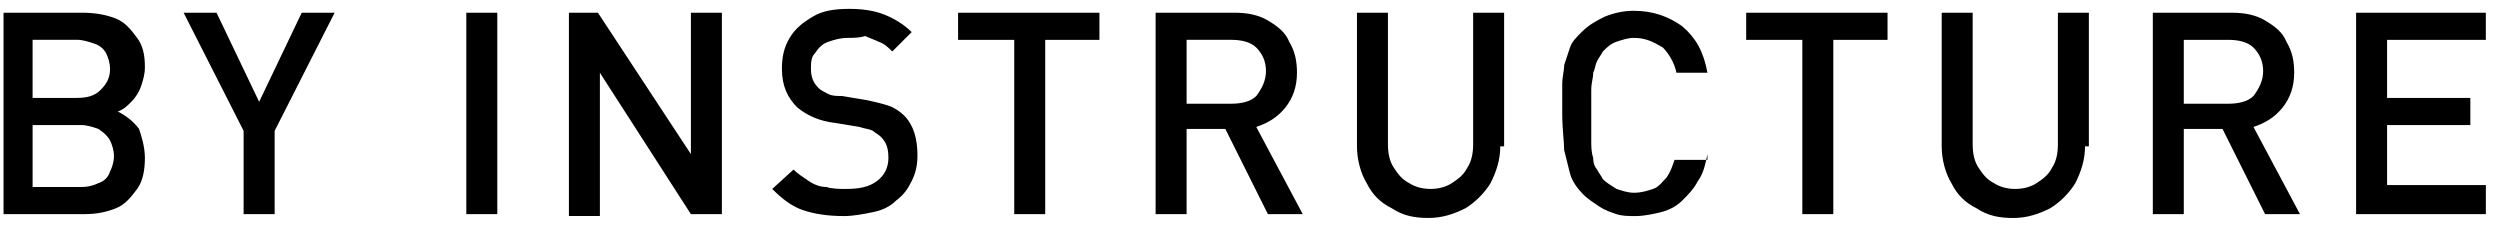
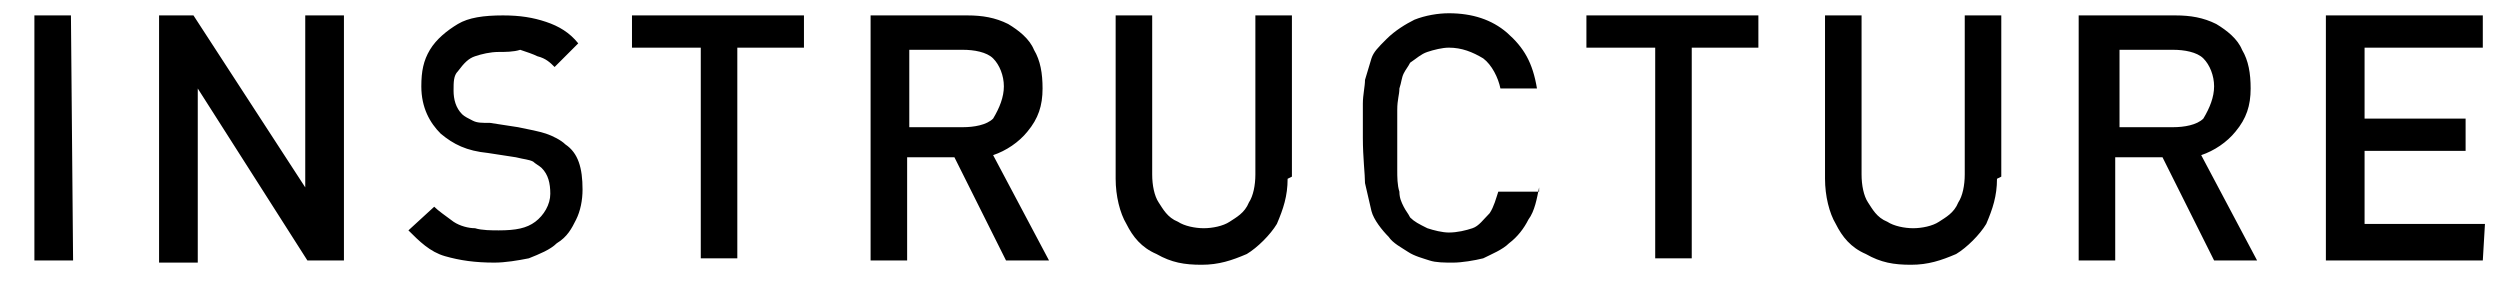
- <svg xmlns="http://www.w3.org/2000/svg" width="141" height="13" viewBox="0 0 141 13">
-   <path class="ic-Instructure-Logo" d="M8.172 8.91c0 .654-.11 1.31-.437 1.746-.328.437-.655.874-1.2 1.092-.547.218-1.093.328-1.748.328H.2V.718h4.477c.656 0 1.31.11 1.857.328.546.218.873.655 1.2 1.092.33.437.438.983.438 1.638 0 .437-.11.765-.218 1.092-.11.328-.328.655-.547.874-.218.218-.436.437-.764.546.437.218.874.546 1.2.983.11.328.33.984.33 1.64zM6.206 3.884c0-.327-.11-.655-.218-.873-.11-.22-.328-.437-.655-.546-.328-.11-.656-.22-.983-.22H1.838v3.277H4.35c.546 0 .983-.11 1.31-.436.328-.328.546-.656.546-1.202zm.22 4.915c0-.328-.11-.656-.22-.874-.11-.22-.327-.437-.655-.655-.327-.11-.654-.218-.982-.218h-2.73v3.495h2.73c.437 0 .765-.11.983-.22.33-.108.547-.326.656-.654.11-.218.22-.546.22-.873zM18.873.718L15.49 7.38v4.696h-1.75V7.38L10.357.718h1.856l2.403 5.024L17.017.718h1.857zm9.173 11.358H26.3V.718h1.747v11.358zm12.56 0h-1.64l-5.132-7.972v8.08h-1.747V.72h1.638l5.242 7.972V.718h1.747v11.358h-.11zM51.743 8.8c0 .546-.11.982-.327 1.42-.22.436-.437.764-.874 1.09-.327.33-.764.547-1.31.656-.546.11-1.092.22-1.638.22-.874 0-1.638-.11-2.294-.33-.654-.217-1.2-.654-1.746-1.2l1.2-1.092c.22.218.547.437.875.655.327.218.654.327.982.327.327.11.764.11 1.092.11.764 0 1.31-.11 1.747-.438.438-.328.656-.765.656-1.31 0-.547-.11-.875-.436-1.203-.11-.11-.328-.218-.437-.327-.22-.11-.437-.11-.765-.22l-1.31-.217c-.983-.11-1.638-.437-2.184-.874-.546-.547-.874-1.202-.874-2.185 0-.655.11-1.2.437-1.747.328-.546.764-.874 1.31-1.2C46.393.607 47.05.5 47.922.5c.765 0 1.42.11 1.966.328.546.218 1.092.546 1.53.982l-1.093 1.092c-.22-.218-.437-.436-.765-.546-.218-.11-.546-.218-.764-.327-.328.108-.655.108-.983.108-.437 0-.764.11-1.092.218-.327.11-.545.328-.763.656-.22.218-.22.546-.22.873 0 .437.11.765.438 1.092.11.11.328.22.546.328.22.11.438.11.765.11l1.31.218c.547.11.984.218 1.31.327.33.11.657.328.875.546.546.546.764 1.31.764 2.294zM62.12 2.247H58.95v9.83h-1.747v-9.83h-3.167V.717h7.972v1.53h.11zm11.356 9.83H71.51L69.108 7.27h-2.184v4.806h-1.747V.718h4.477c.655 0 1.31.11 1.856.437.546.328.983.655 1.202 1.2.327.547.437 1.094.437 1.75 0 .763-.22 1.418-.657 1.964-.437.545-.983.873-1.638 1.09l2.62 4.916zM71.4 3.994c0-.546-.217-.983-.545-1.31-.327-.33-.873-.438-1.42-.438h-2.51V5.85h2.51c.547 0 1.093-.108 1.42-.436.328-.437.546-.873.546-1.42zm13.215 4.26c0 .763-.218 1.418-.546 2.073-.33.546-.875 1.092-1.42 1.42-.656.328-1.31.546-2.076.546-.764 0-1.42-.11-2.074-.546-.656-.328-1.093-.764-1.42-1.42-.328-.546-.546-1.31-.546-2.074V.718h1.747v7.426c0 .546.11.983.33 1.31.217.328.436.656.872.874.328.22.765.328 1.202.328.436 0 .873-.11 1.2-.328.328-.218.656-.436.875-.873.217-.328.326-.765.326-1.31V.717h1.747v7.536h-.218zM96.3 8.69c-.11.546-.22 1.092-.546 1.53-.22.436-.546.764-.874 1.09-.327.33-.764.547-1.2.656-.438.11-.984.22-1.42.22-.438 0-.765 0-1.093-.11-.327-.11-.655-.22-.983-.437-.327-.22-.655-.438-.873-.656-.327-.328-.654-.765-.764-1.202-.11-.436-.218-.873-.327-1.31 0-.437-.11-1.2-.11-2.075V4.76c0-.438.11-.765.11-1.093l.326-.983c.11-.328.328-.546.656-.874.436-.436.873-.655 1.31-.873.546-.22 1.092-.328 1.638-.328 1.092 0 1.966.327 2.73.873.765.655 1.2 1.42 1.42 2.62h-1.747c-.11-.545-.437-1.09-.765-1.42-.546-.327-.983-.545-1.638-.545-.328 0-.655.11-.983.218-.327.11-.546.328-.764.546-.11.22-.22.328-.328.547-.11.217-.11.435-.218.654 0 .327-.11.546-.11.983v2.84c0 .327 0 .654.11.982 0 .326.11.545.218.654.11.218.22.328.328.546.218.218.437.328.764.546.328.11.655.218.983.218.437 0 .765-.11 1.092-.218.328-.11.546-.437.765-.655.218-.327.327-.654.436-.982H96.3V8.69zm10.265-6.443h-3.167v9.83h-1.747v-9.83h-3.166V.717h7.972v1.53h.11zm11.03 6.007c0 .764-.22 1.42-.546 2.074-.33.546-.875 1.092-1.42 1.42-.656.328-1.31.546-2.076.546-.764 0-1.42-.11-2.075-.546-.656-.328-1.093-.764-1.42-1.42-.328-.546-.546-1.31-.546-2.074V.718h1.747v7.426c0 .546.11.983.328 1.31.22.328.437.656.874.874.328.22.765.328 1.2.328.438 0 .875-.11 1.203-.328.327-.218.655-.436.873-.873.22-.328.328-.765.328-1.31V.717h1.747v7.536h-.218zm12.12 3.822h-1.964L125.35 7.27h-2.184v4.806h-1.747V.718h4.477c.655 0 1.31.11 1.857.437.547.328.984.655 1.202 1.2.328.547.437 1.094.437 1.75 0 .763-.22 1.418-.656 1.964-.437.545-.983.873-1.64 1.09l2.622 4.916zm-2.074-8.08c0-.547-.217-.984-.545-1.312-.327-.328-.873-.437-1.42-.437h-2.51V5.85h2.51c.547 0 1.093-.108 1.42-.436.328-.437.546-.873.546-1.42zm12.56 8.08h-7.317V.718h7.317v1.53h-5.57v3.275h4.696v1.53h-4.695v3.385h5.57v1.638z" />
+ <svg xmlns="http://www.w3.org/2000/svg" width="116" height="13" viewBox="0 0 116.3 13">
+   <path class="ic-Instructure-Logo" d="M3.4 12.1H1.6V.7h1.7l.1 11.4zm12.5 0h-1.6l-5.1-8v8.1H7.4V.7H9l5.2 8v-8H16v11.4h-.1zm11.2-3.3c0 .5-.1 1-.3 1.4-.2.4-.4.8-.9 1.1-.3.3-.8.5-1.3.7-.5.1-1.1.2-1.6.2-.9 0-1.6-.1-2.3-.3-.7-.2-1.2-.7-1.7-1.2l1.2-1.1c.2.2.5.4.9.7.3.2.7.3 1 .3.3.1.8.1 1.1.1.8 0 1.3-.1 1.7-.4.4-.3.7-.8.7-1.3s-.1-.9-.4-1.2c-.1-.1-.3-.2-.4-.3-.2-.1-.4-.1-.8-.2l-1.3-.2c-1-.1-1.6-.4-2.2-.9-.5-.5-.9-1.2-.9-2.2 0-.7.1-1.2.4-1.7.3-.5.8-.9 1.3-1.2.5-.3 1.2-.4 2.1-.4.8 0 1.4.1 2 .3s1.1.5 1.5 1l-1.1 1.1c-.2-.2-.4-.4-.8-.5-.2-.1-.5-.2-.8-.3-.3.1-.7.1-1 .1-.4 0-.8.1-1.1.2-.3.1-.5.3-.8.7-.2.2-.2.5-.2.9s.1.8.4 1.1c.1.1.3.2.5.3.2.1.4.1.8.1l1.3.2c.5.1 1 .2 1.3.3.3.1.7.3.9.5.6.4.8 1.1.8 2.1zm10.4-6.6h-3.2V12h-1.7V2.2h-3.2V.7h8v1.5h.1zm11.3 9.9h-2l-2.4-4.8h-2.2v4.8h-1.7V.7H45c.7 0 1.3.1 1.9.4.5.3 1 .7 1.2 1.2.3.5.4 1.1.4 1.8 0 .8-.2 1.4-.7 2-.4.5-1 .9-1.6 1.1l2.6 4.9zM46.7 4c0-.5-.2-1-.5-1.3-.3-.3-.9-.4-1.4-.4h-2.5v3.6h2.5c.5 0 1.1-.1 1.4-.4.3-.5.5-1 .5-1.5zm13.2 4.3c0 .8-.2 1.4-.5 2.1-.3.5-.9 1.1-1.4 1.4-.7.3-1.3.5-2.1.5s-1.4-.1-2.1-.5c-.7-.3-1.1-.8-1.4-1.4-.3-.5-.5-1.3-.5-2.1V.7h1.7v7.4c0 .5.1 1 .3 1.3.2.3.4.7.9.9.3.2.8.3 1.2.3.4 0 .9-.1 1.2-.3.3-.2.7-.4.9-.9.2-.3.3-.8.3-1.3V.7h1.7v7.5l-.2.1zm11.7.4c-.1.5-.2 1.1-.5 1.5-.2.4-.5.8-.9 1.1-.3.3-.8.5-1.2.7-.4.1-1 .2-1.4.2-.4 0-.8 0-1.1-.1-.3-.1-.7-.2-1-.4-.3-.2-.7-.4-.9-.7-.3-.3-.7-.8-.8-1.2-.1-.4-.2-.9-.3-1.3 0-.4-.1-1.2-.1-2.1V4.8c0-.4.1-.8.1-1.1l.3-1c.1-.3.3-.5.7-.9.4-.4.9-.7 1.3-.9.5-.2 1.1-.3 1.6-.3 1.1 0 2 .3 2.7.9.8.7 1.2 1.4 1.4 2.6h-1.7c-.1-.5-.4-1.1-.8-1.4-.5-.3-1-.5-1.6-.5-.3 0-.7.1-1 .2-.3.1-.5.3-.8.5-.1.2-.2.3-.3.5-.1.2-.1.4-.2.7 0 .3-.1.5-.1 1v2.8c0 .3 0 .7.1 1 0 .3.1.5.2.7.1.2.2.3.3.5.2.2.4.3.8.5.3.1.7.2 1 .2.4 0 .8-.1 1.1-.2.3-.1.5-.4.8-.7.2-.3.3-.7.4-1h1.9v-.2zm10.3-6.5h-3.2V12H77V2.2h-3.2V.7h8v1.5h.1zm11 6.1c0 .8-.2 1.4-.5 2.1-.3.5-.9 1.1-1.4 1.4-.7.3-1.3.5-2.1.5s-1.4-.1-2.1-.5c-.7-.3-1.1-.8-1.4-1.4-.3-.5-.5-1.3-.5-2.1V.7h1.7v7.4c0 .5.1 1 .3 1.3.2.3.4.7.9.9.3.2.8.3 1.2.3.4 0 .9-.1 1.2-.3.3-.2.7-.4.9-.9.2-.3.3-.8.3-1.3V.7h1.7v7.5l-.2.1zm12.1 3.8h-2l-2.4-4.8h-2.2v4.8h-1.7V.7h4.5c.7 0 1.3.1 1.9.4.5.3 1 .7 1.2 1.2.3.5.4 1.1.4 1.8 0 .8-.2 1.4-.7 2-.4.5-1 .9-1.6 1.1l2.6 4.9zM103 4c0-.5-.2-1-.5-1.3-.3-.3-.9-.4-1.4-.4h-2.5v3.6h2.5c.5 0 1.1-.1 1.4-.4.3-.5.5-1 .5-1.5zm12.5 8.1h-7.3V.7h7.3v1.5H110v3.3h4.7V7H110v3.4h5.6l-.1 1.7z" />
</svg>
